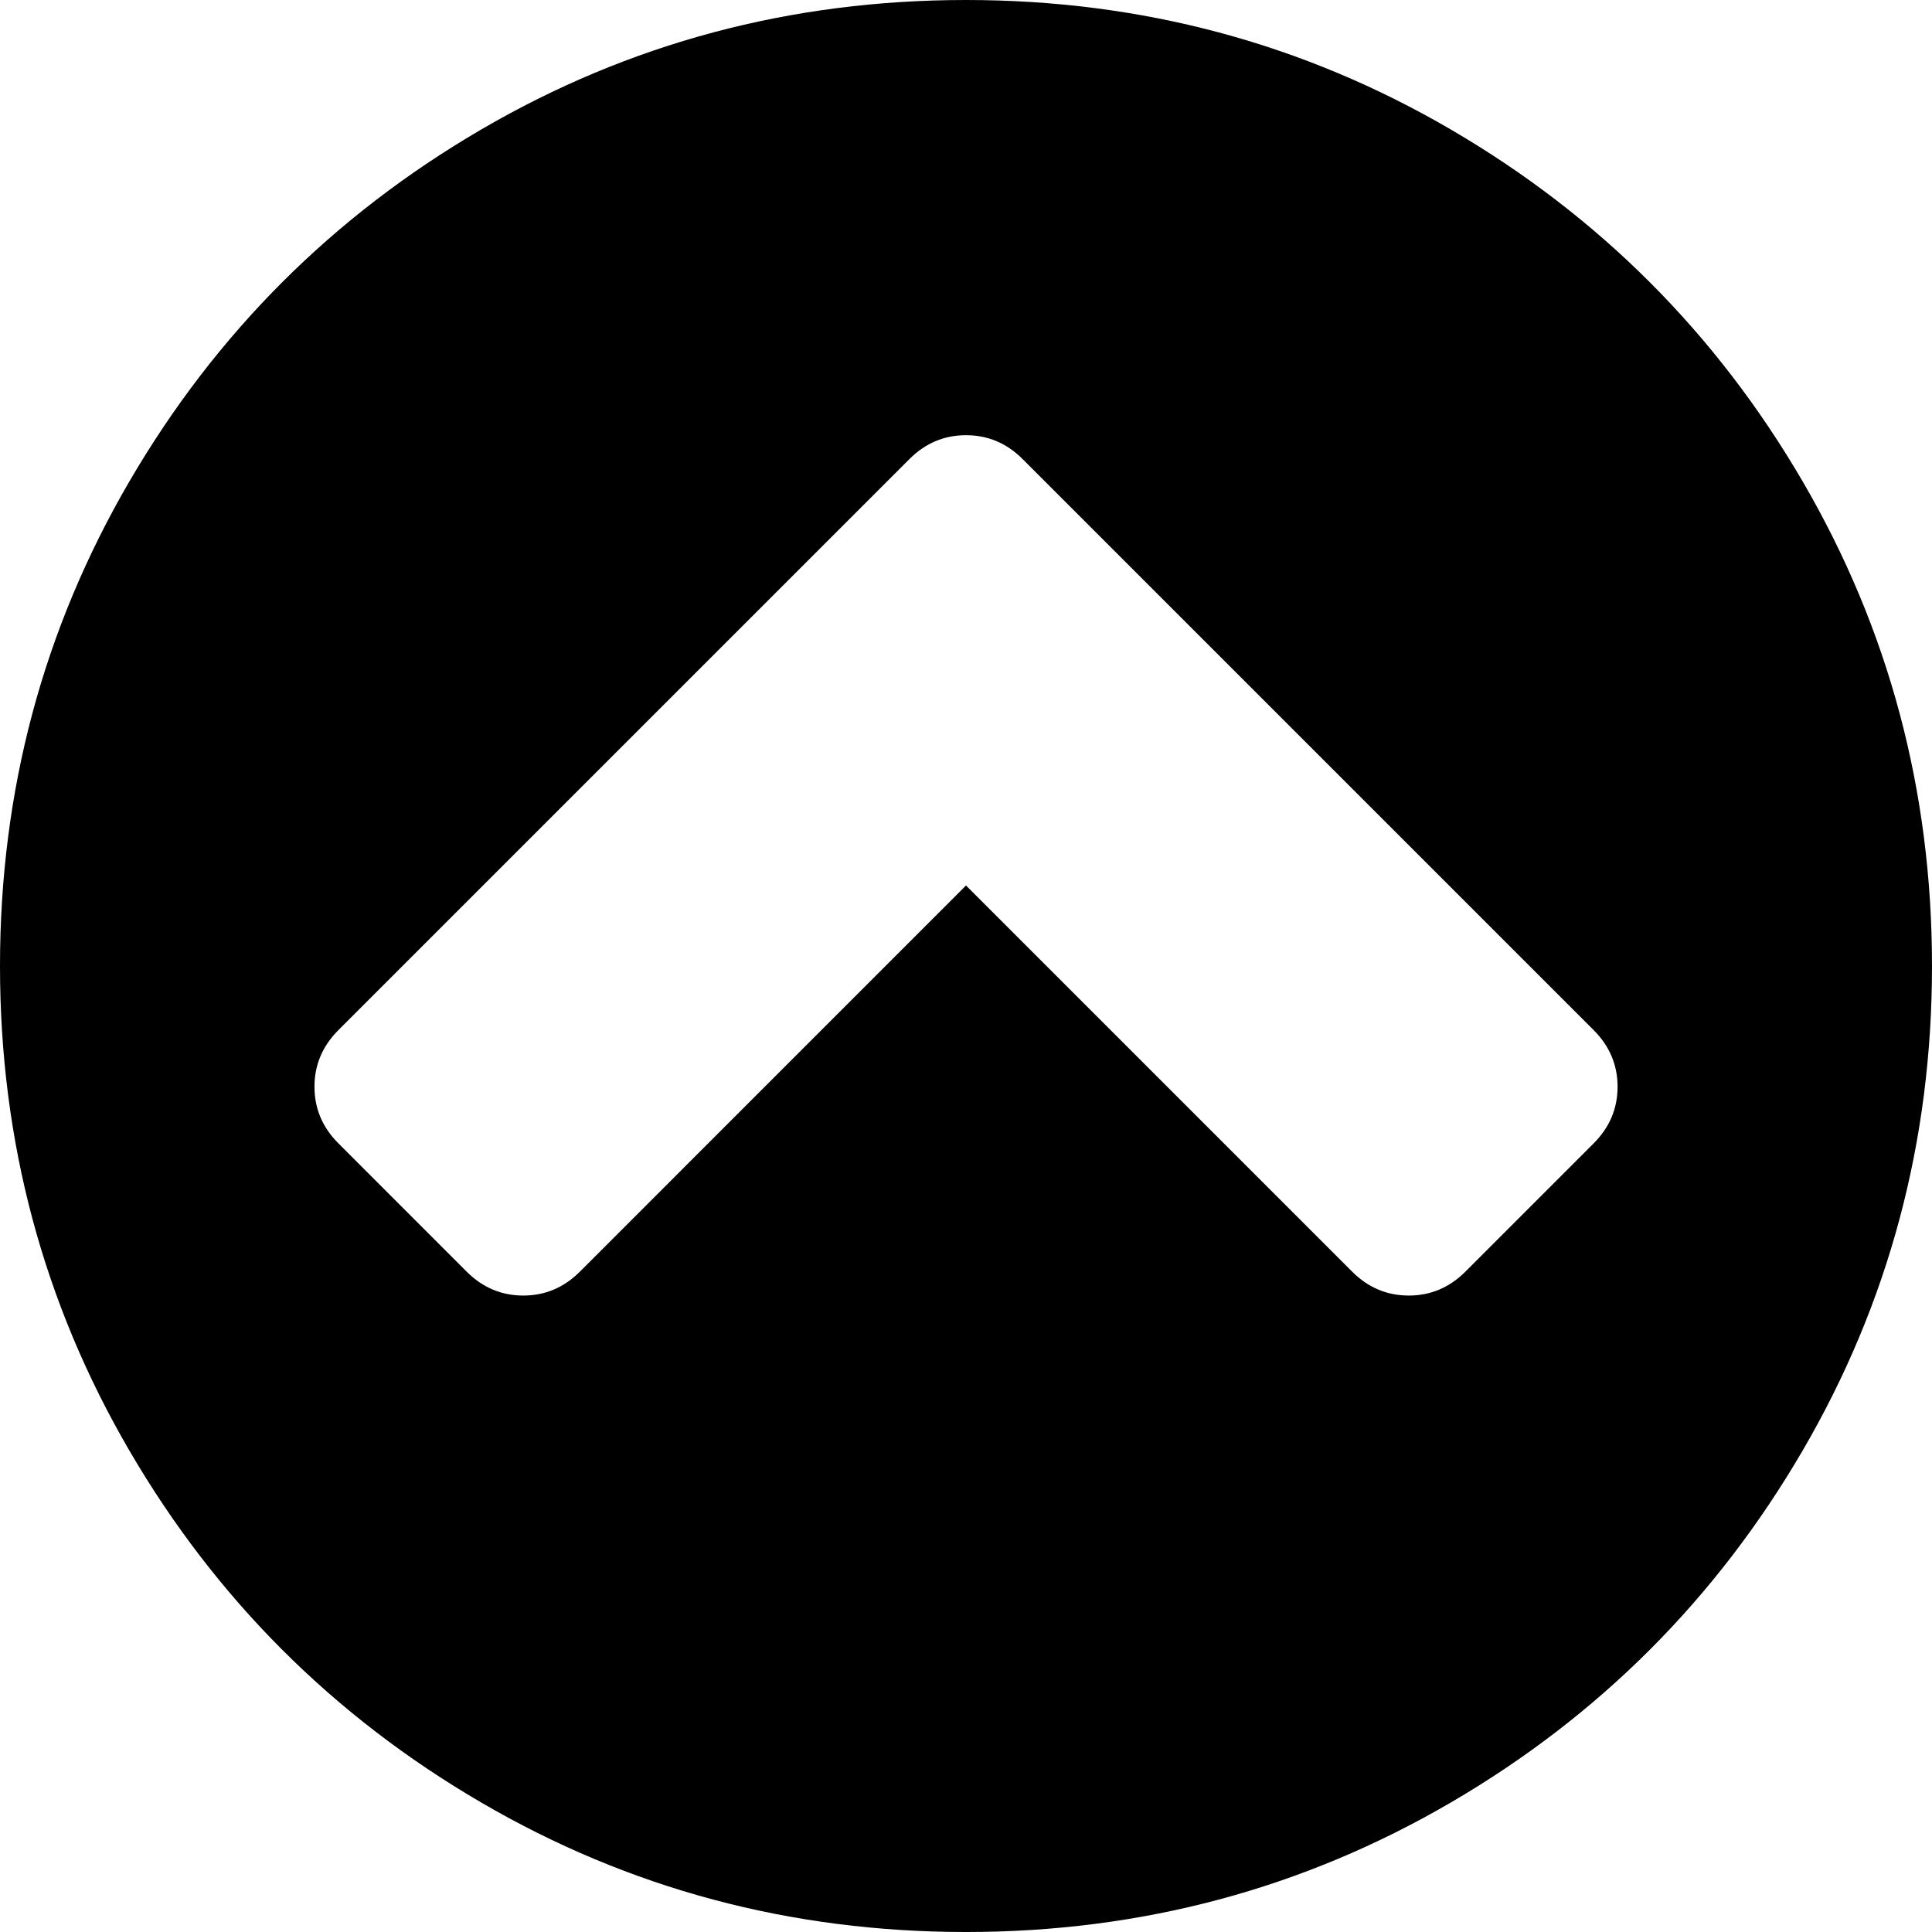
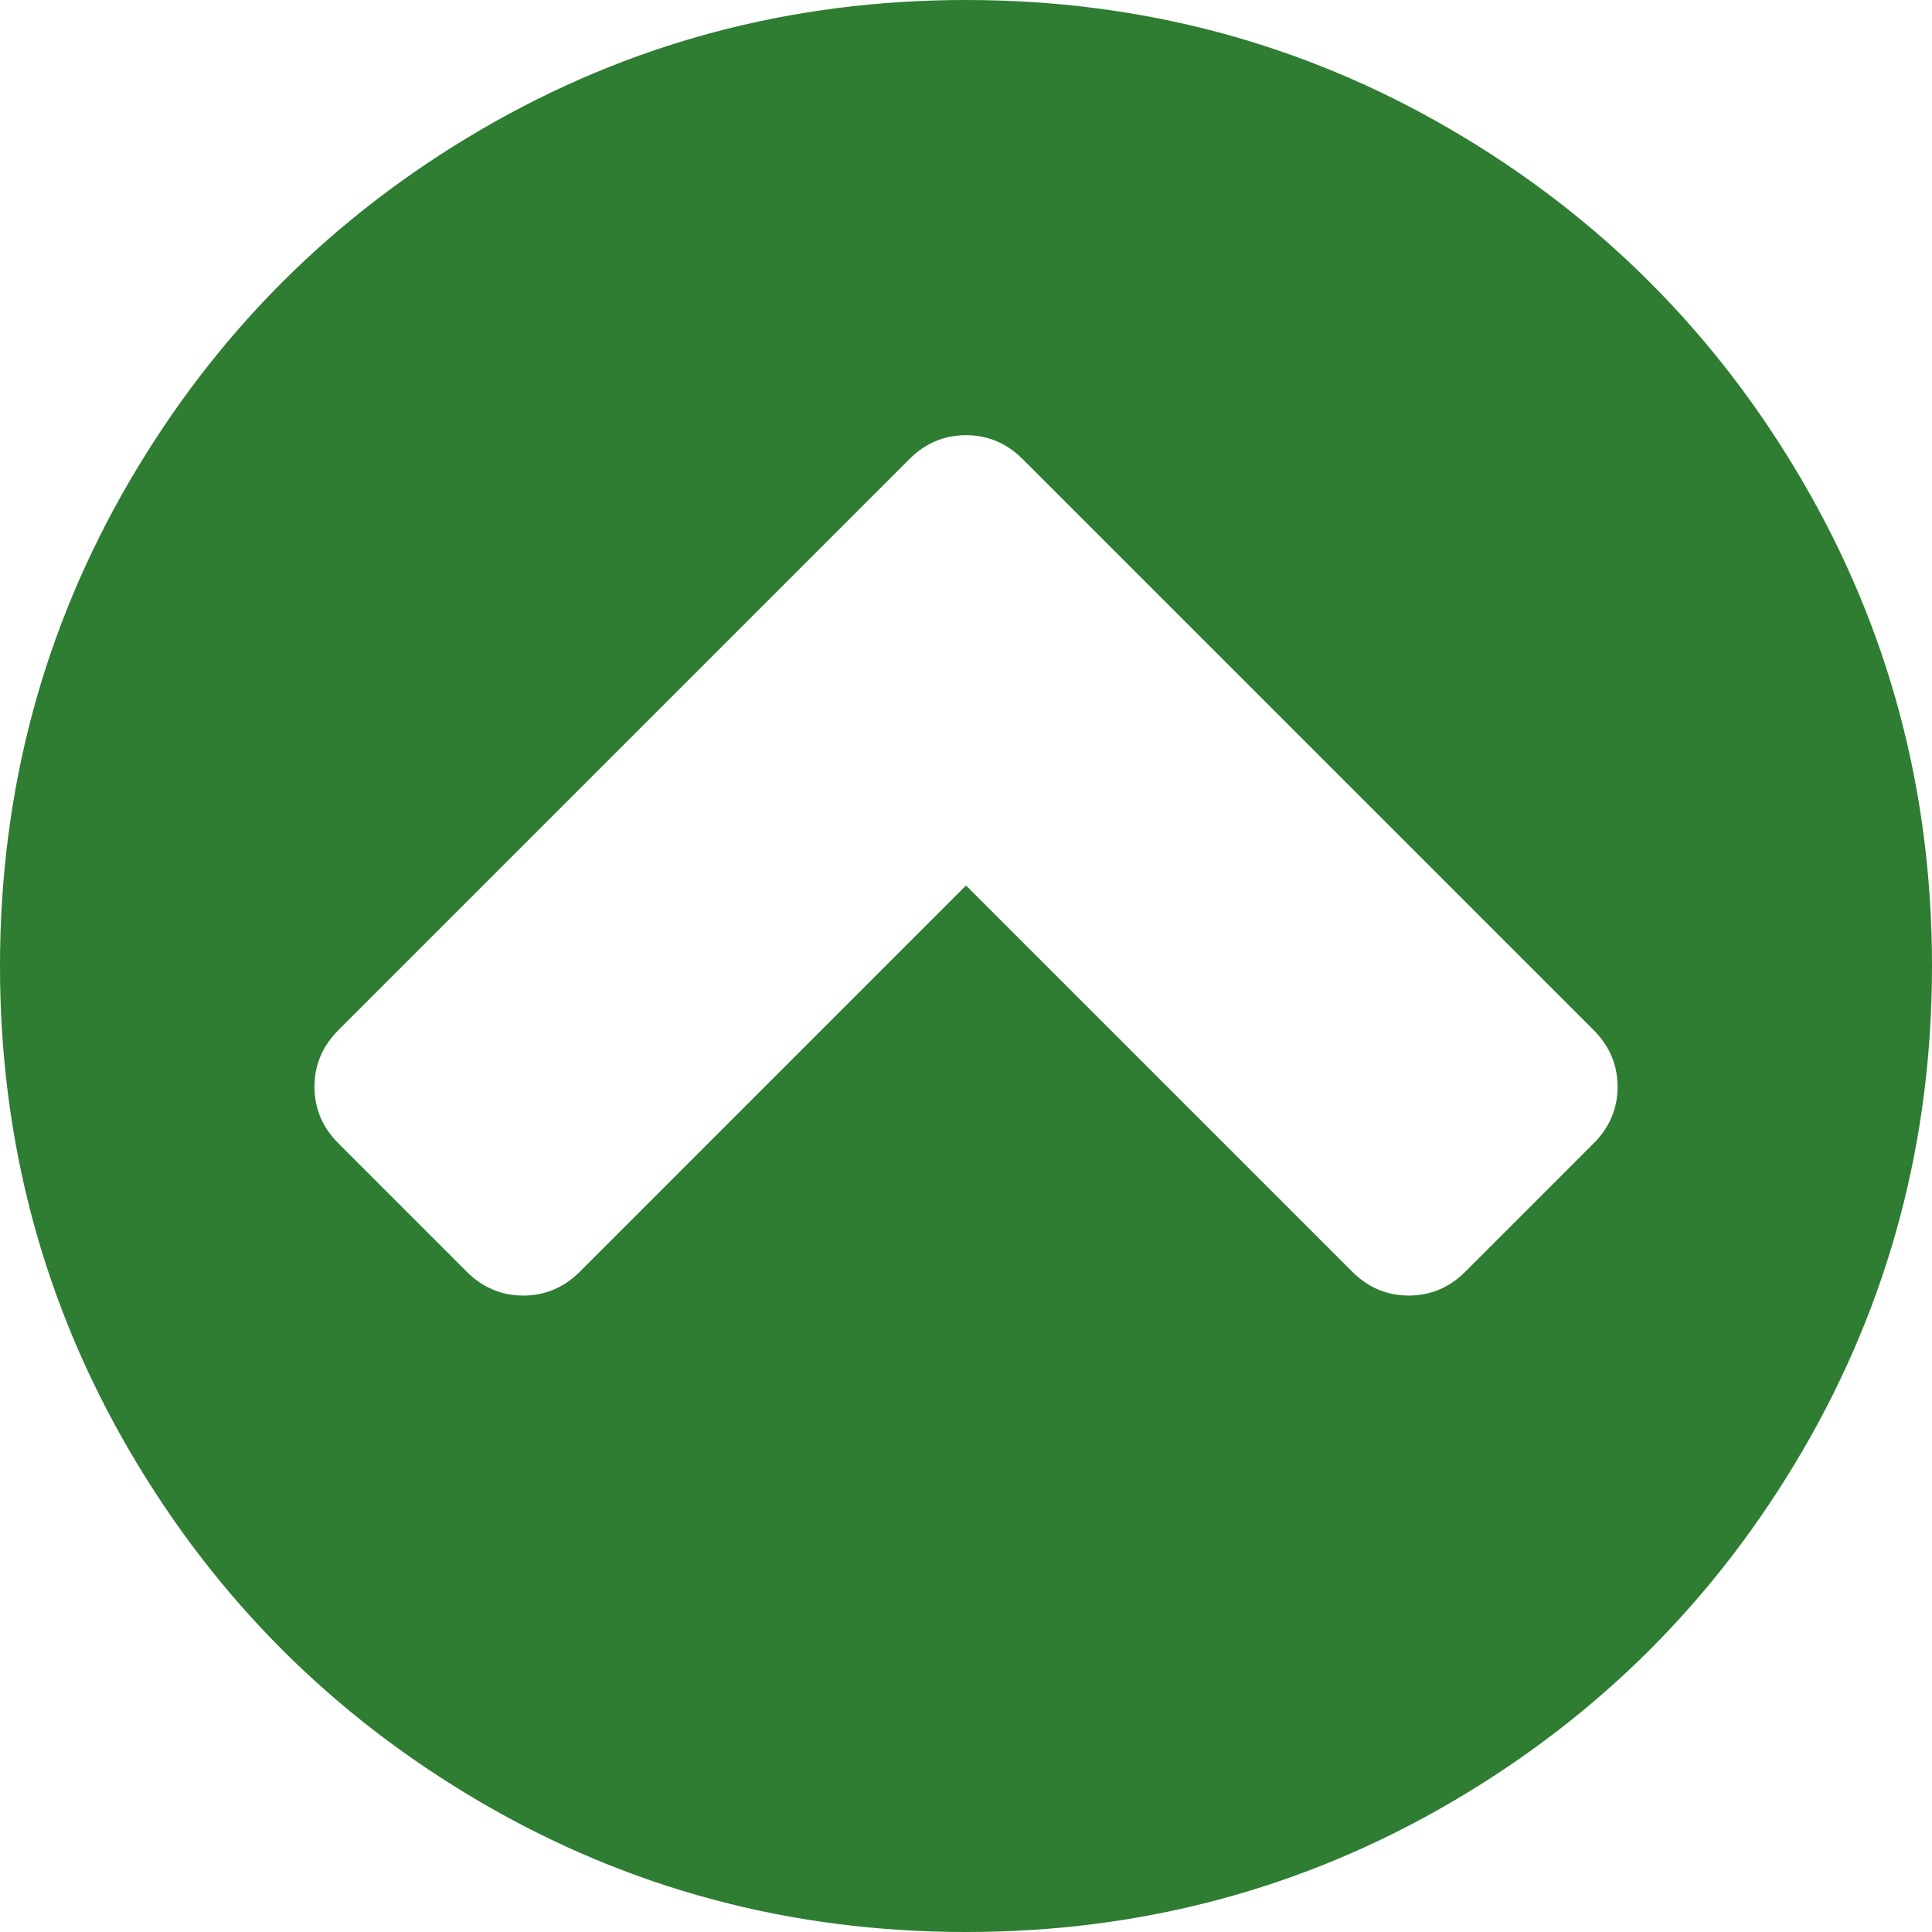
<svg xmlns="http://www.w3.org/2000/svg" version="1.1" id="Capa_1" x="0px" y="0px" width="438.533px" height="438.533px" viewBox="0 0 438.533 438.533" style="enable-background:new 0 0 438.533 438.533;" xml:space="preserve">
-   <g>
-     <path d="M409.133,109.203c-19.608-33.592-46.205-60.189-79.798-79.796C295.736,9.801,259.058,0,219.273,0   c-39.781,0-76.47,9.801-110.063,29.407c-33.595,19.604-60.192,46.201-79.8,79.796C9.801,142.8,0,179.489,0,219.267   c0,39.78,9.804,76.463,29.407,110.062c19.607,33.592,46.204,60.189,79.799,79.798c33.597,19.605,70.283,29.407,110.063,29.407   s76.47-9.802,110.065-29.407c33.593-19.602,60.189-46.206,79.795-79.798c19.603-33.596,29.403-70.284,29.403-110.062   C438.533,179.485,428.732,142.795,409.133,109.203z M361.74,259.517l-29.123,29.129c-3.621,3.614-7.901,5.424-12.847,5.424   c-4.948,0-9.236-1.81-12.847-5.424l-87.654-87.653l-87.646,87.653c-3.616,3.614-7.898,5.424-12.847,5.424   c-4.95,0-9.233-1.81-12.85-5.424l-29.12-29.129c-3.617-3.607-5.426-7.898-5.426-12.847c0-4.942,1.809-9.227,5.426-12.848   l129.62-129.616c3.617-3.617,7.898-5.424,12.847-5.424s9.238,1.807,12.846,5.424L361.74,233.822   c3.613,3.621,5.424,7.905,5.424,12.848C367.164,251.618,365.357,255.909,361.74,259.517z" />
+   <defs id="defs39" />
+   <g id="g4" style="fill:#2e7d32;fill-opacity:1">
+     <path d="M409.133,109.203c-19.608-33.592-46.205-60.189-79.798-79.796C295.736,9.801,259.058,0,219.273,0   c-39.781,0-76.47,9.801-110.063,29.407c-33.595,19.604-60.192,46.201-79.8,79.796C9.801,142.8,0,179.489,0,219.267   c0,39.78,9.804,76.463,29.407,110.062c19.607,33.592,46.204,60.189,79.799,79.798c33.597,19.605,70.283,29.407,110.063,29.407   s76.47-9.802,110.065-29.407c33.593-19.602,60.189-46.206,79.795-79.798c19.603-33.596,29.403-70.284,29.403-110.062   C438.533,179.485,428.732,142.795,409.133,109.203z M361.74,259.517l-29.123,29.129c-3.621,3.614-7.901,5.424-12.847,5.424   c-4.948,0-9.236-1.81-12.847-5.424l-87.654-87.653l-87.646,87.653c-3.616,3.614-7.898,5.424-12.847,5.424   c-4.95,0-9.233-1.81-12.85-5.424l-29.12-29.129c-3.617-3.607-5.426-7.898-5.426-12.847c0-4.942,1.809-9.227,5.426-12.848   l129.62-129.616c3.617-3.617,7.898-5.424,12.847-5.424s9.238,1.807,12.846,5.424L361.74,233.822   c3.613,3.621,5.424,7.905,5.424,12.848C367.164,251.618,365.357,255.909,361.74,259.517z" id="path2" style="fill:#2e7d32;fill-opacity:1" />
  </g>
-   <g>
- </g>
-   <g>
- </g>
-   <g>
- </g>
-   <g>
- </g>
-   <g>
- </g>
-   <g>
- </g>
-   <g>
- </g>
-   <g>
- </g>
-   <g>
- </g>
-   <g>
- </g>
-   <g>
- </g>
-   <g>
- </g>
-   <g>
- </g>
-   <g>
- </g>
-   <g>
- </g>
+   <g id="g6" />
+   <g id="g8" />
+   <g id="g10" />
+   <g id="g12" />
+   <g id="g14" />
+   <g id="g16" />
+   <g id="g18" />
+   <g id="g20" />
+   <g id="g22" />
+   <g id="g24" />
+   <g id="g26" />
+   <g id="g28" />
+   <g id="g30" />
+   <g id="g32" />
+   <g id="g34" />
</svg>
